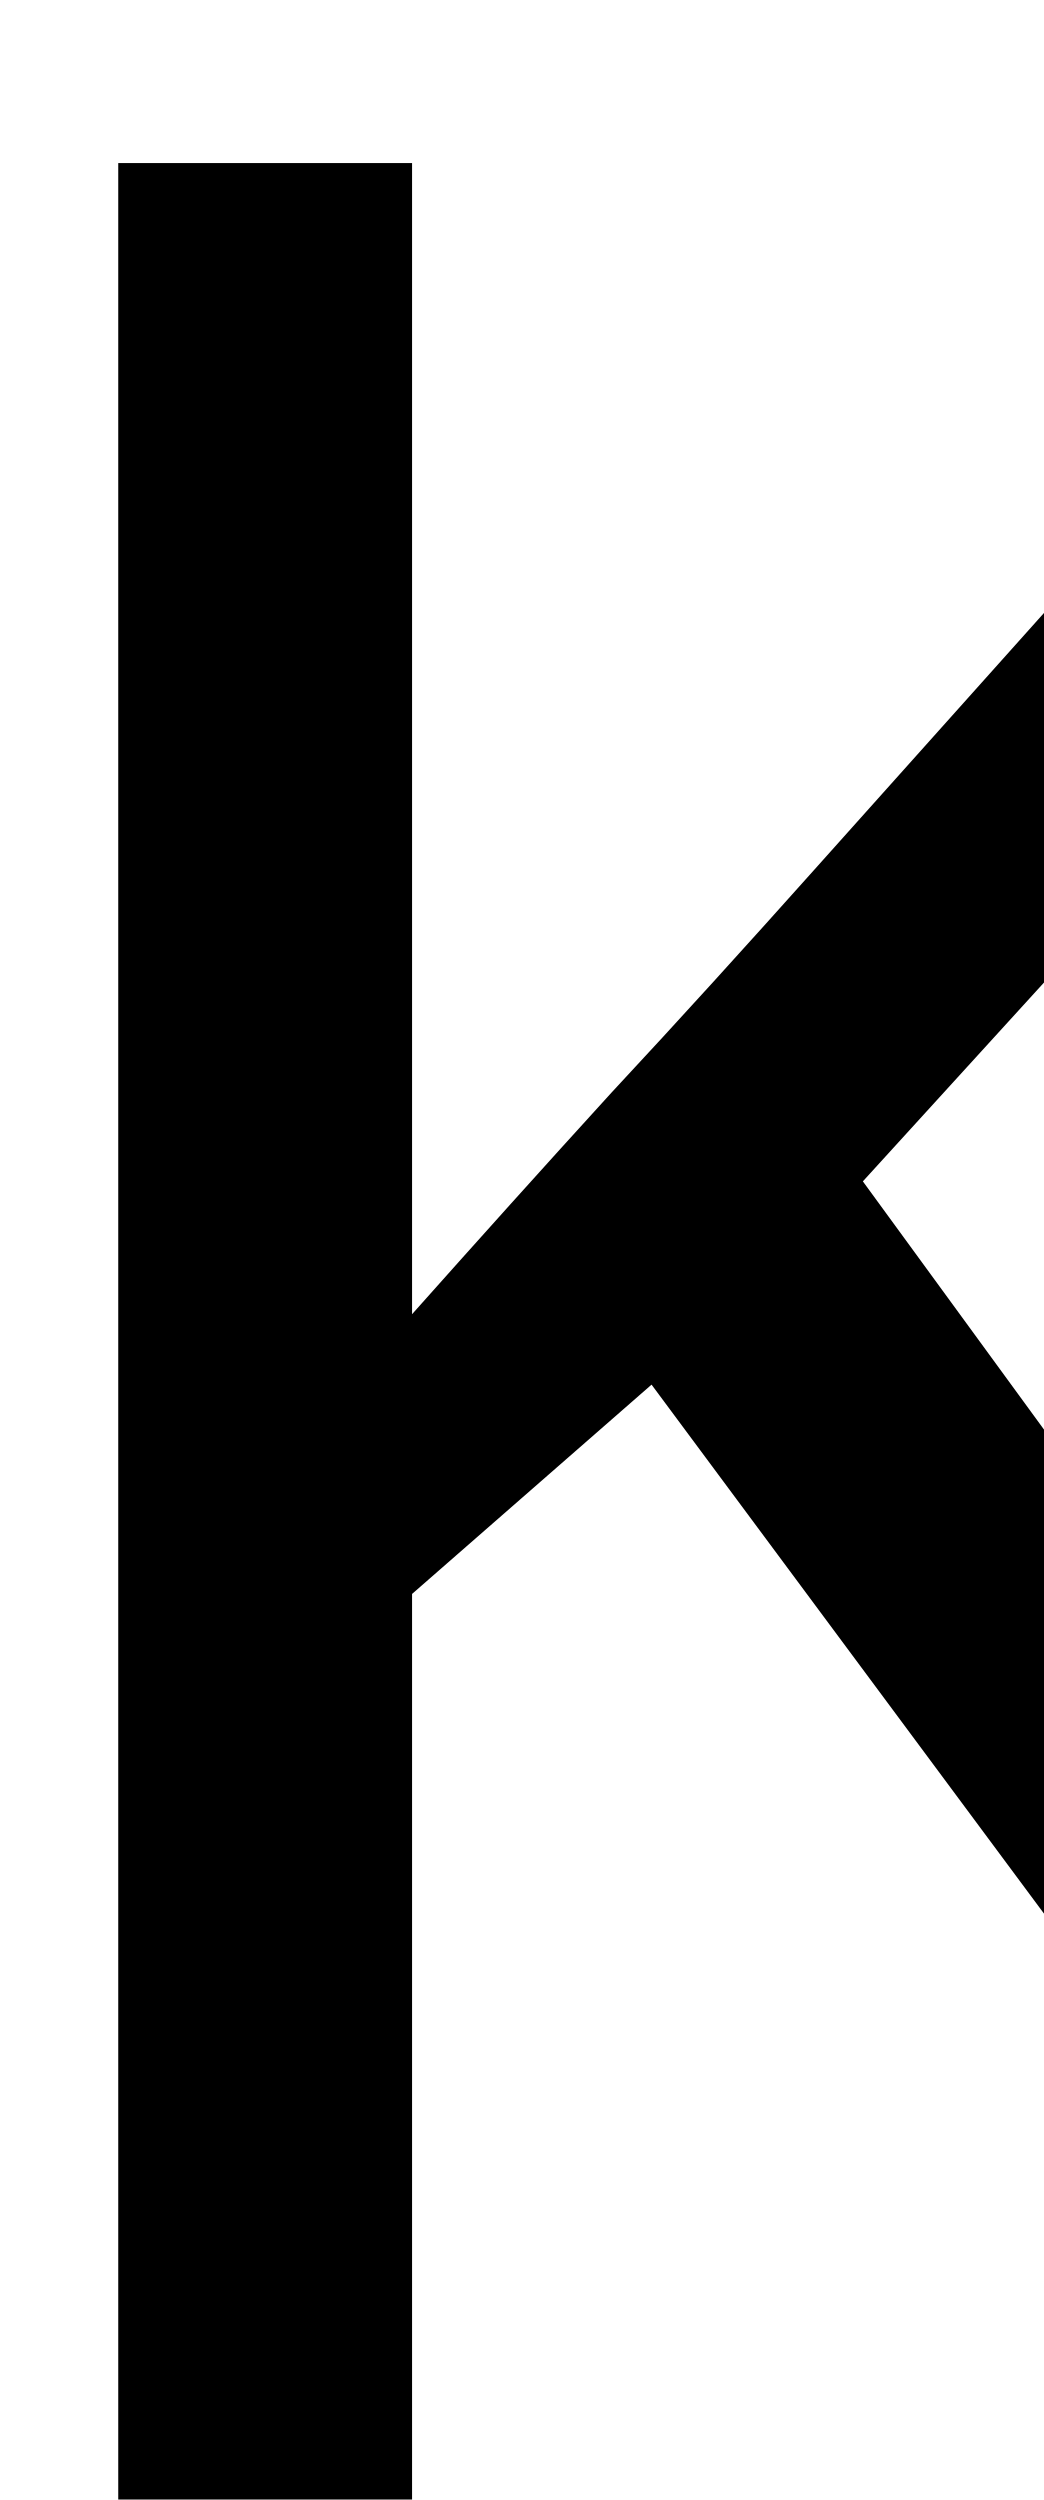
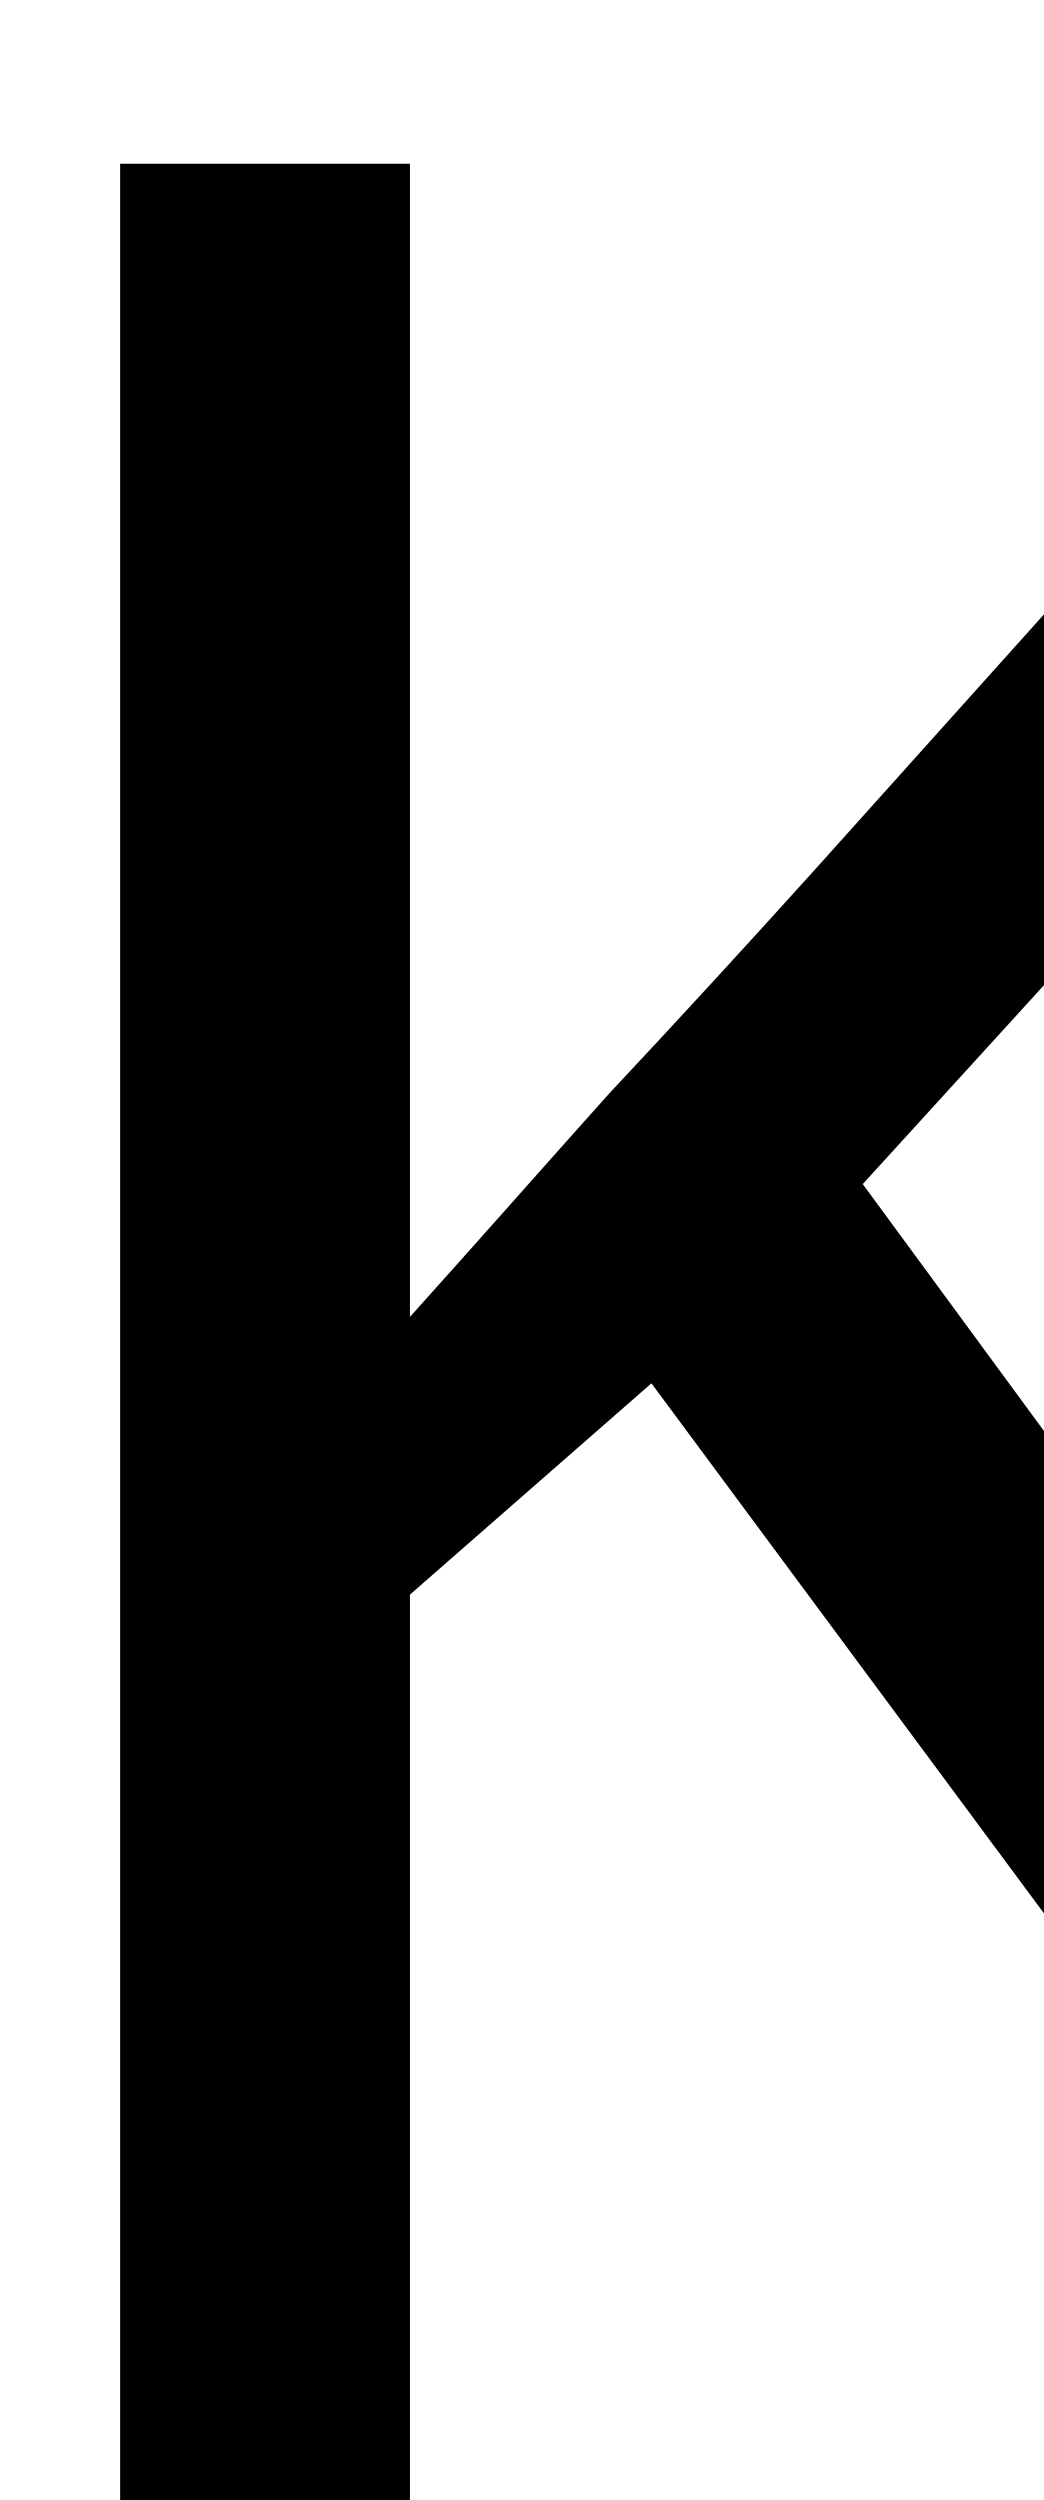
- <svg xmlns="http://www.w3.org/2000/svg" width="8.099mm" height="19.41mm" viewBox="0 0 8.099 19.41" version="1.1" id="svg1">
+ <svg xmlns="http://www.w3.org/2000/svg" width="2.7mm" height="6.47mm" viewBox="0 0 2.7 6.47" version="1.1" id="svg1">
  <defs id="defs1" />
-   <g id="layer1" transform="translate(-99.68354,-135.1716)">
-     <text xml:space="preserve" style="font-style:normal;font-variant:normal;font-weight:normal;font-stretch:condensed;font-size:25.4px;font-family:'Agency FB';-inkscape-font-specification:'Agency FB Condensed';text-align:start;writing-mode:lr-tb;direction:ltr;text-anchor:start;fill:#000000;stroke-width:0.265" x="98.133" y="154.581" id="text8">
-       <tspan id="tspan8" style="font-style:normal;font-variant:normal;font-weight:normal;font-stretch:condensed;font-size:25.4px;font-family:'Agency FB';-inkscape-font-specification:'Agency FB Condensed';stroke-width:0.265" x="98.133" y="154.581">K</tspan>
+   <g id="layer1" transform="translate(-98.65001,-148.1114)">
+     <text xml:space="preserve" style="font-style:normal;font-variant:normal;font-weight:normal;font-stretch:condensed;font-size:8.467px;font-family:'Agency FB';-inkscape-font-specification:'Agency FB Condensed';text-align:start;writing-mode:lr-tb;direction:ltr;text-anchor:start;fill:#000000;stroke-width:0.265" x="98.133" y="154.581" id="text8">
+       <tspan id="tspan8" style="font-style:normal;font-variant:normal;font-weight:normal;font-stretch:condensed;font-size:8.467px;font-family:'Agency FB';-inkscape-font-specification:'Agency FB Condensed';stroke-width:0.265" x="98.133" y="154.581">K</tspan>
    </text>
  </g>
</svg>
